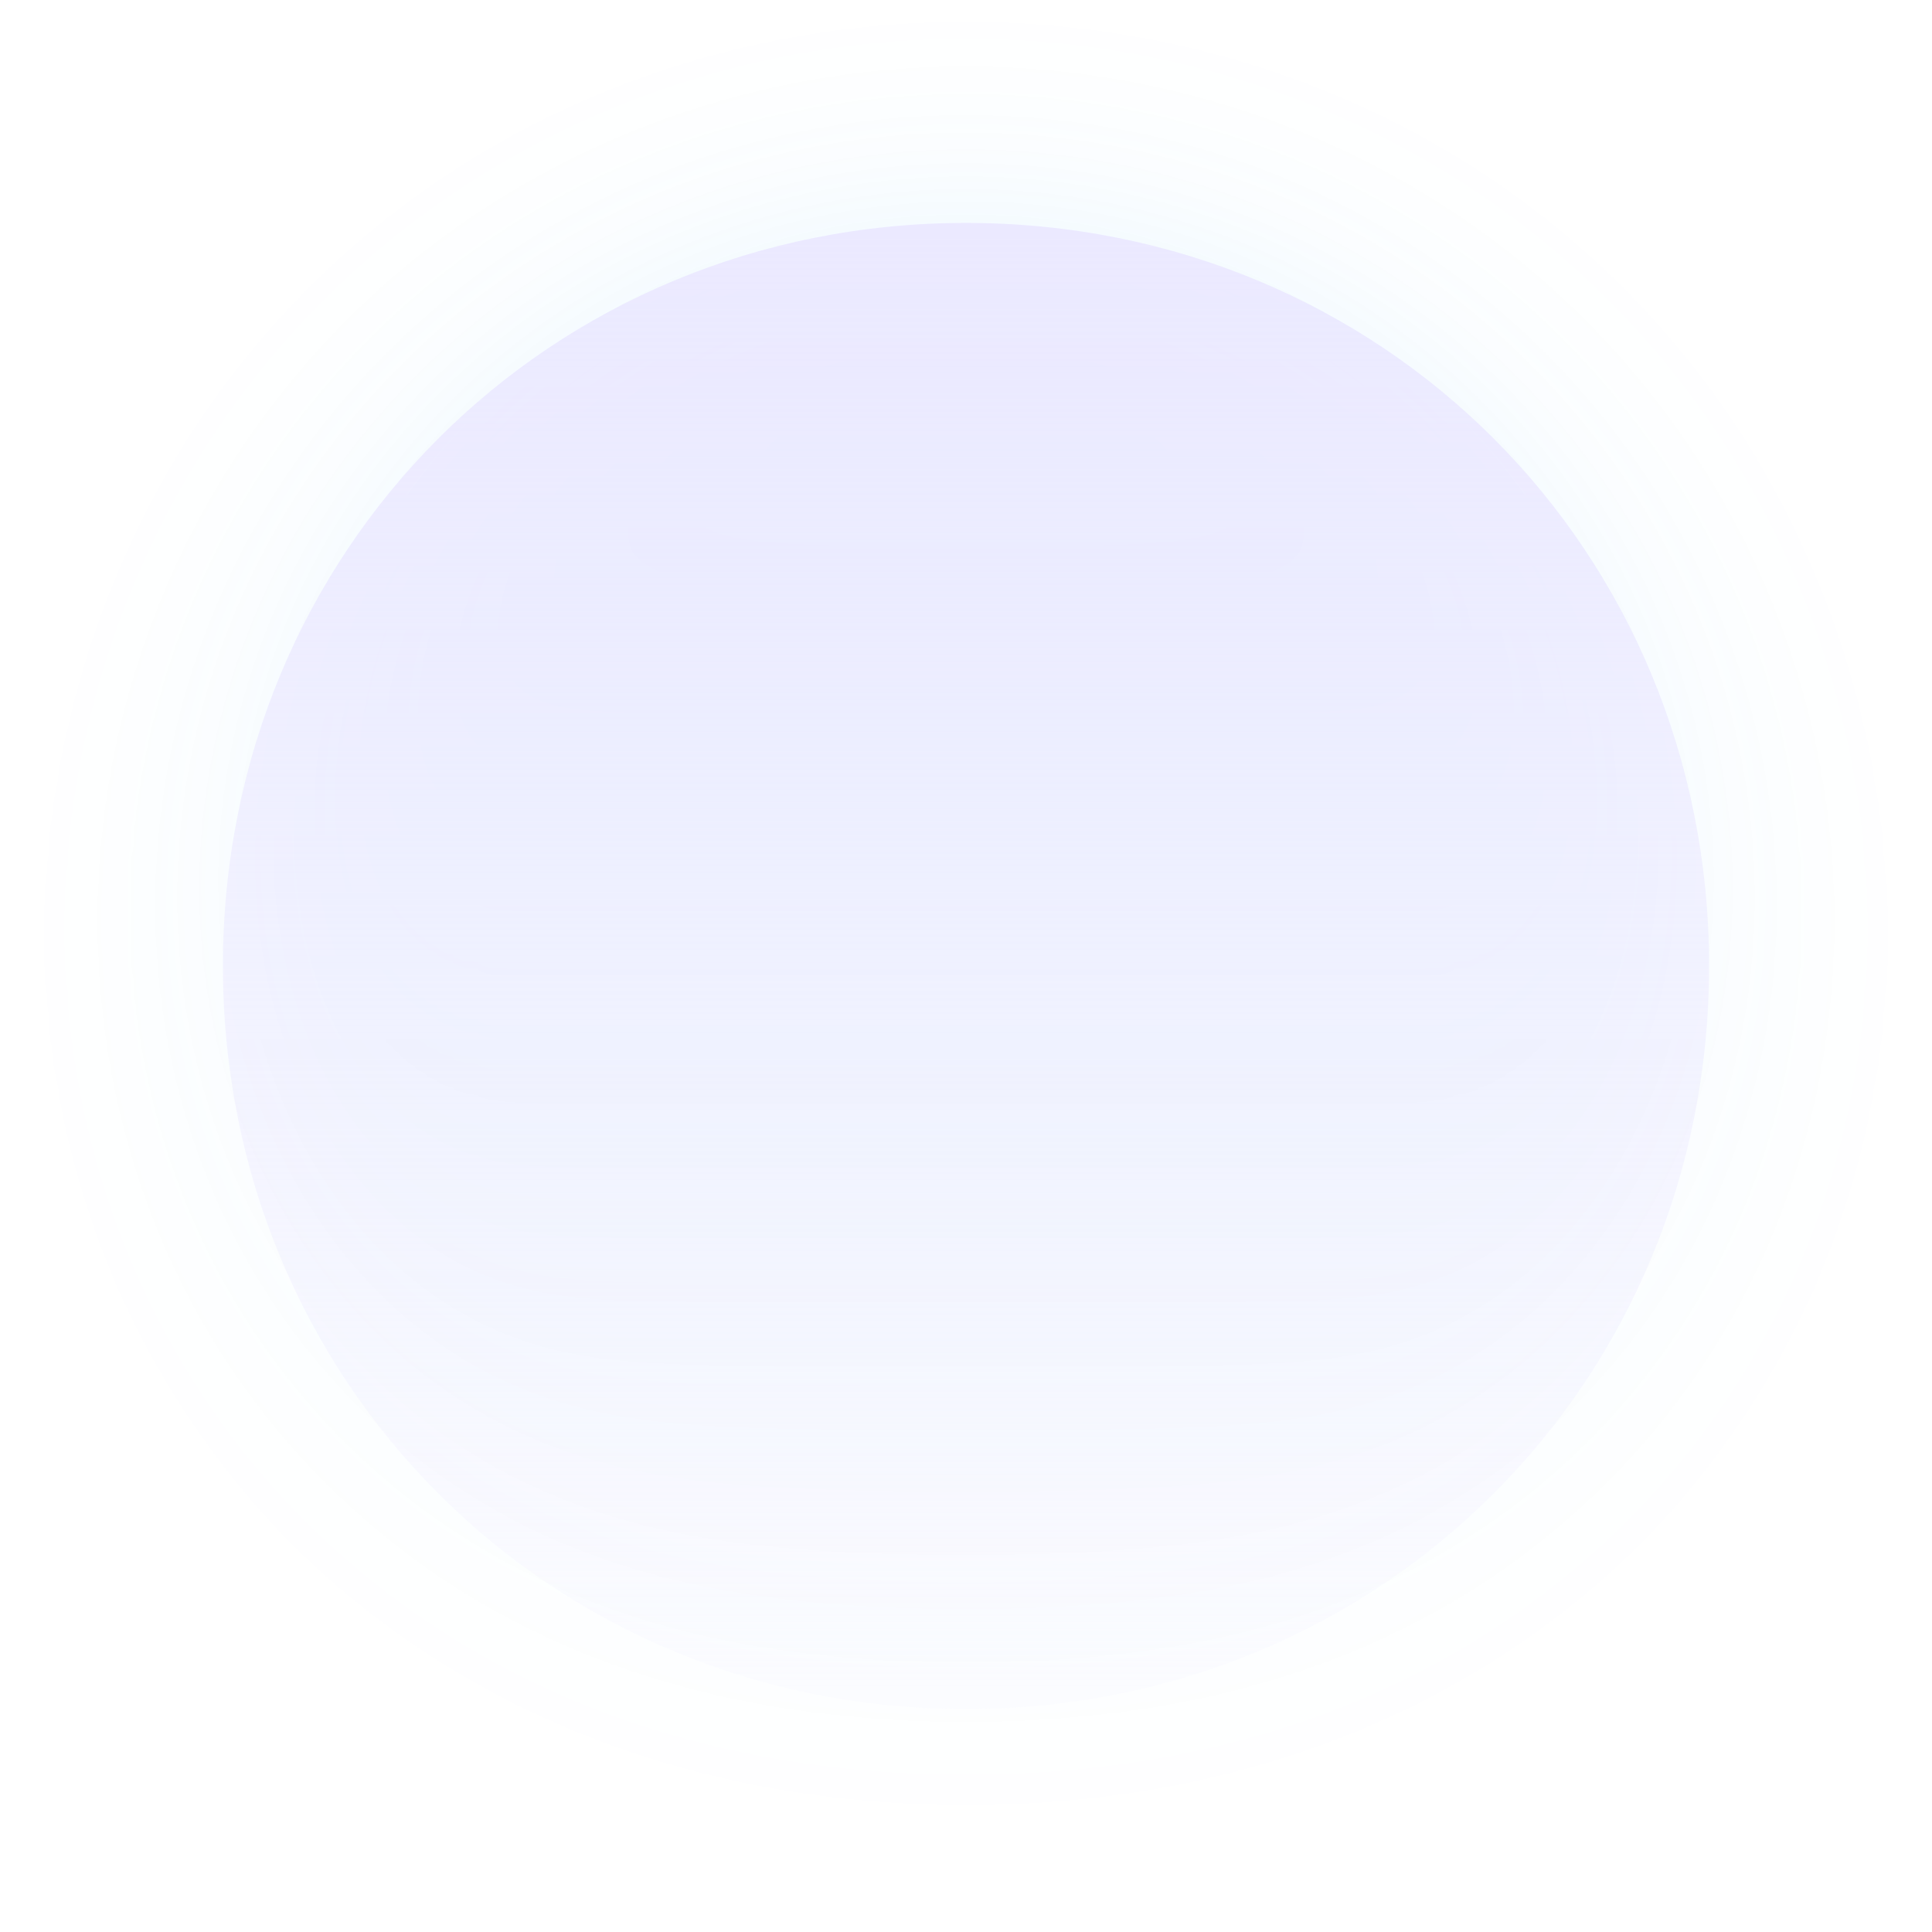
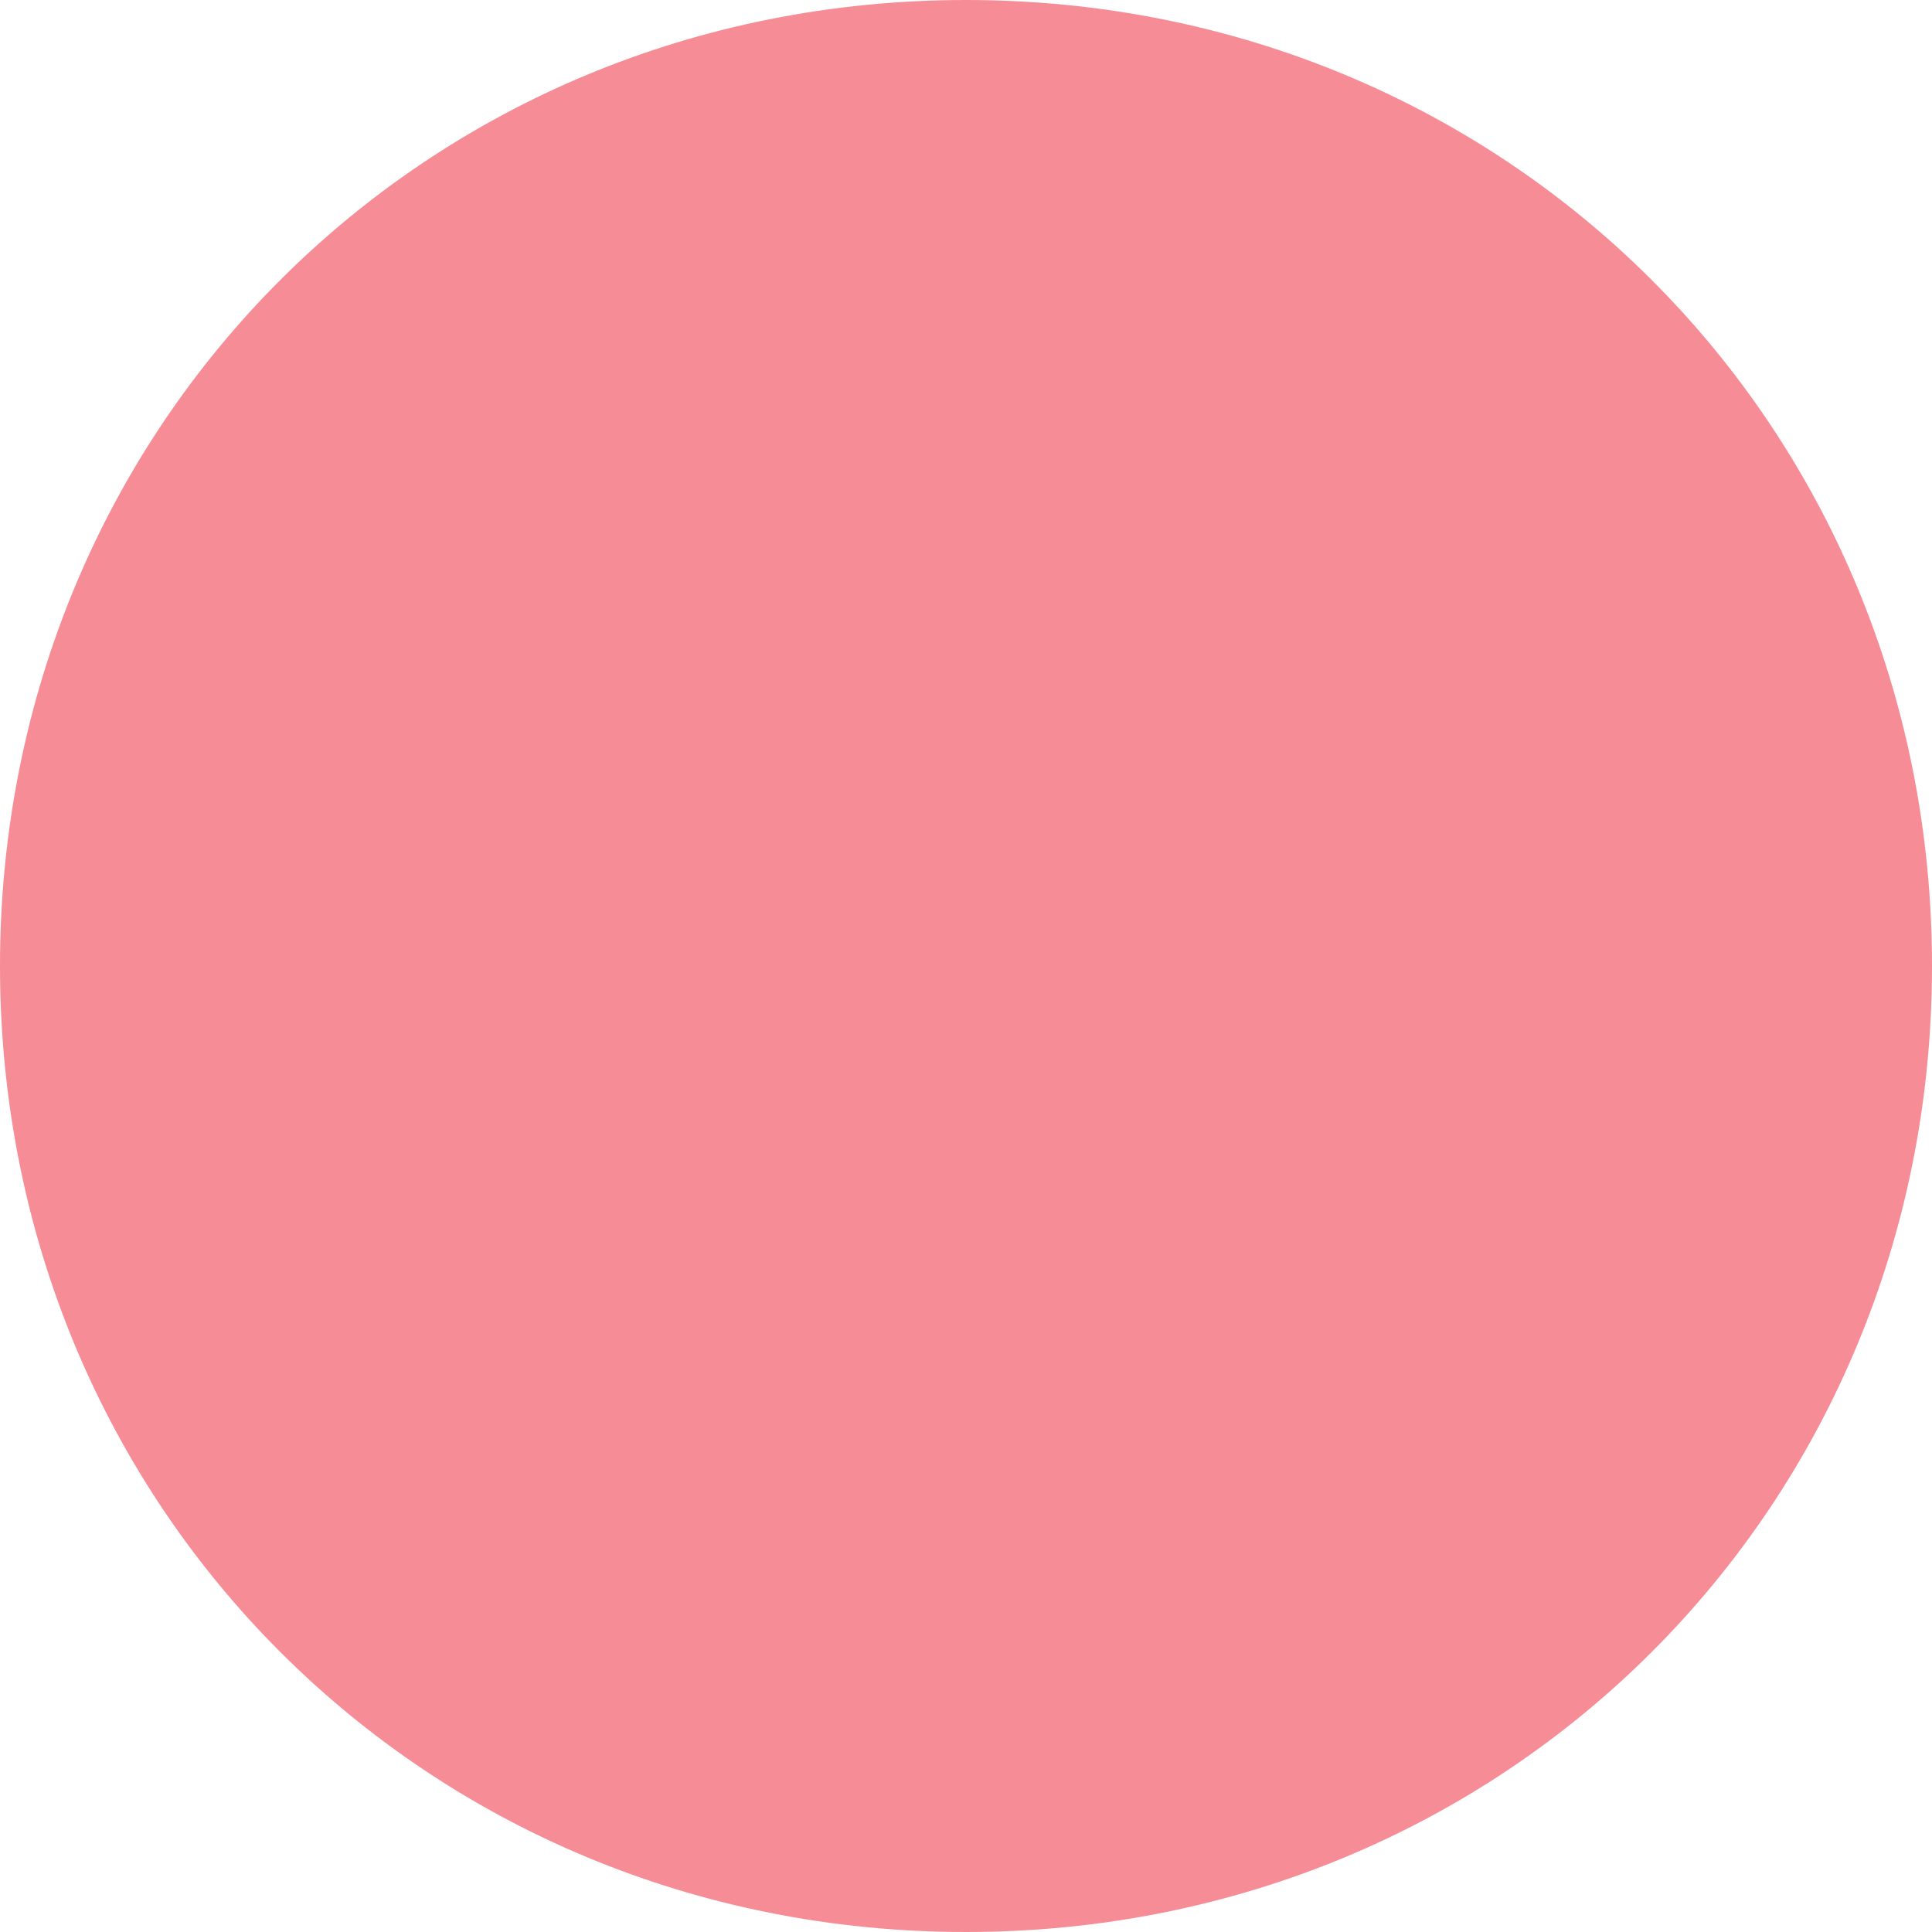
- <svg xmlns="http://www.w3.org/2000/svg" xmlns:xlink="http://www.w3.org/1999/xlink" version="1.1" width="52px" height="52px">
-   <defs>
-     <linearGradient gradientUnits="userSpaceOnUse" x1="997" y1="392" x2="997" y2="352" id="LinearGradient17">
-       <stop id="Stop18" stop-color="#ebe9ff" stop-opacity="0.09" offset="0" />
-       <stop id="Stop19" stop-color="#ebe9ff" offset="1" />
-     </linearGradient>
-     <filter x="971px" y="346px" width="52px" height="52px" filterUnits="userSpaceOnUse" id="filter20">
-       <feOffset dx="0" dy="0" in="SourceAlpha" result="shadowOffsetInner" />
-       <feGaussianBlur stdDeviation="3" in="shadowOffsetInner" result="shadowGaussian" />
-       <feComposite in2="shadowGaussian" operator="atop" in="SourceAlpha" result="shadowComposite" />
-       <feColorMatrix type="matrix" values="0 0 0 0 0.118  0 0 0 0 0.624  0 0 0 0 0.949  0 0 0 0.098 0  " in="shadowComposite" />
-     </filter>
-     <g id="widget21">
-       <path d="M 997 352  C 1008.2 352  1017 360.8  1017 372  C 1017 383.2  1008.2 392  997 392  C 985.8 392  977 383.2  977 372  C 977 360.8  985.8 352  997 352  Z " fill-rule="nonzero" fill="url(#LinearGradient17)" stroke="none" />
-     </g>
-   </defs>
-   <g transform="matrix(1 0 0 1 -971 -346 )">
-     <use xlink:href="#widget21" filter="url(#filter20)" />
-     <use xlink:href="#widget21" />
+ <svg xmlns="http://www.w3.org/2000/svg" version="1.1" width="16px" height="16px">
+   <g transform="matrix(1 0 0 1 -1296 -364 )">
+     <path d="M 0 8  C 0 5.76  0.88 3.76  2.32 2.32  C 3.76 0.88  5.76 0  8 0  C 12.48 0  16 3.52  16 8  C 16 12.48  12.48 16  8 16  C 3.52 16  0 12.48  0 8  Z " fill-rule="nonzero" fill="#f68c95" stroke="none" transform="matrix(1 0 0 1 1296 364 )" />
  </g>
</svg>
